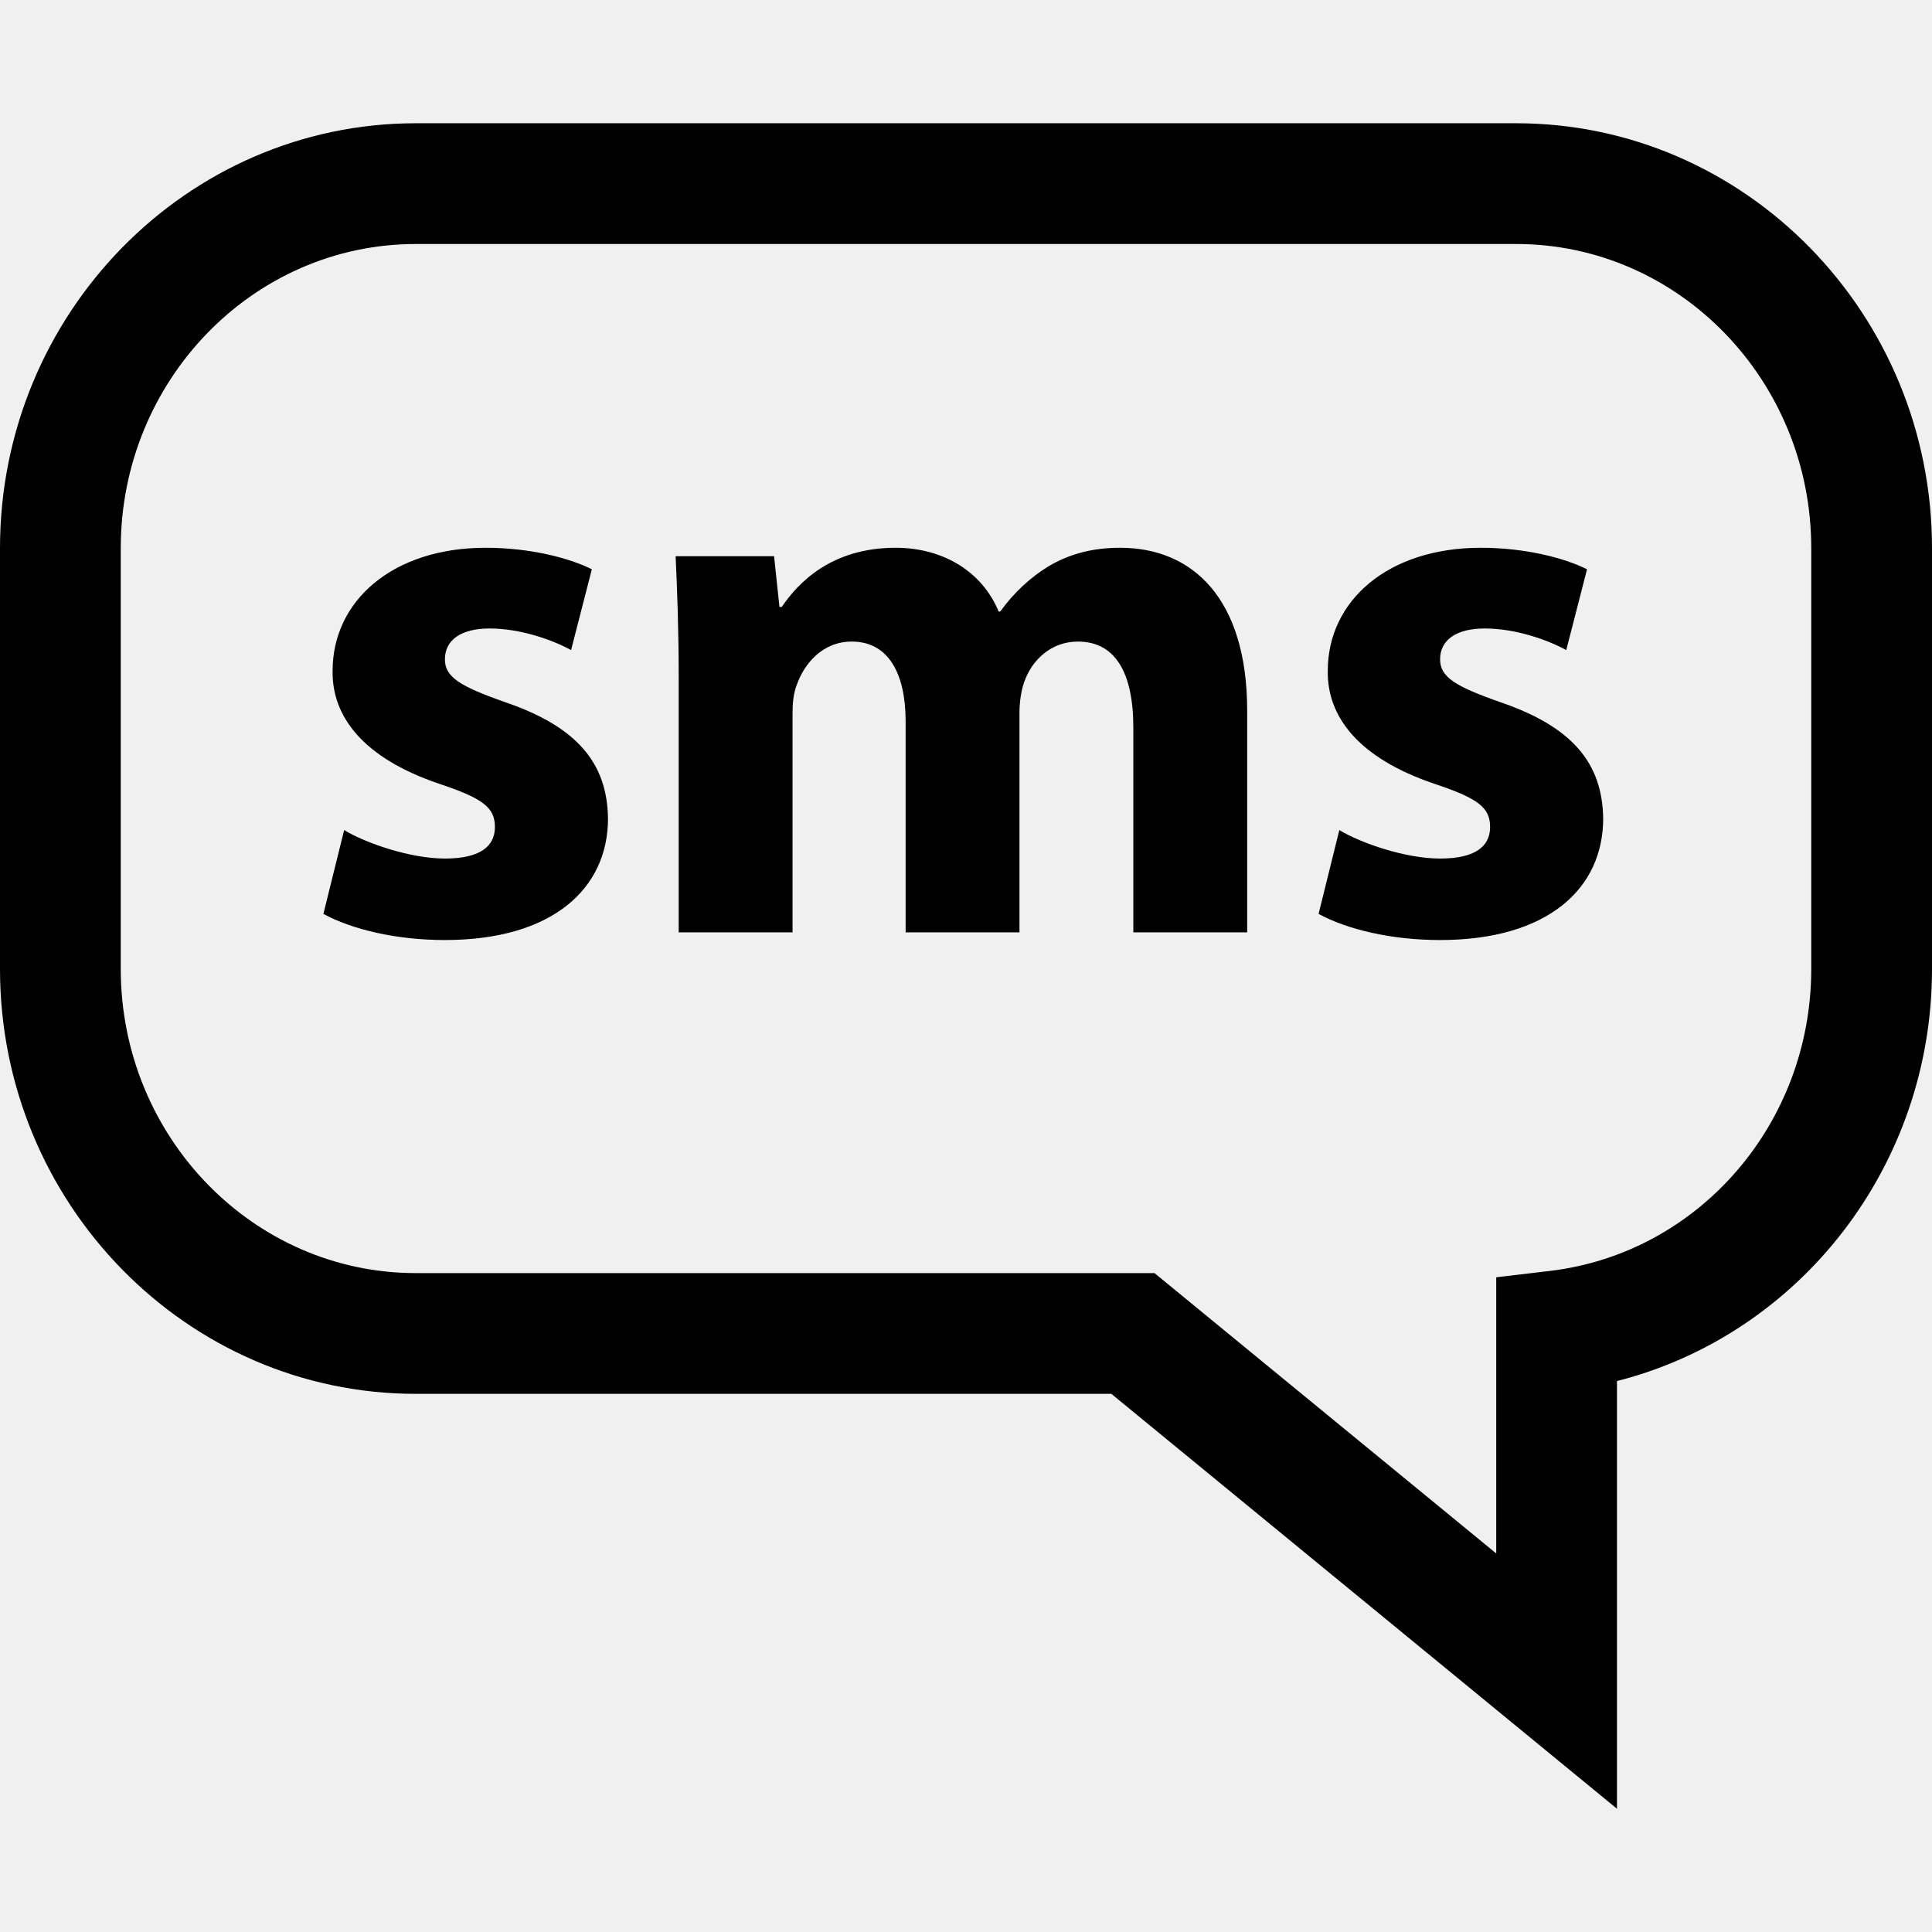
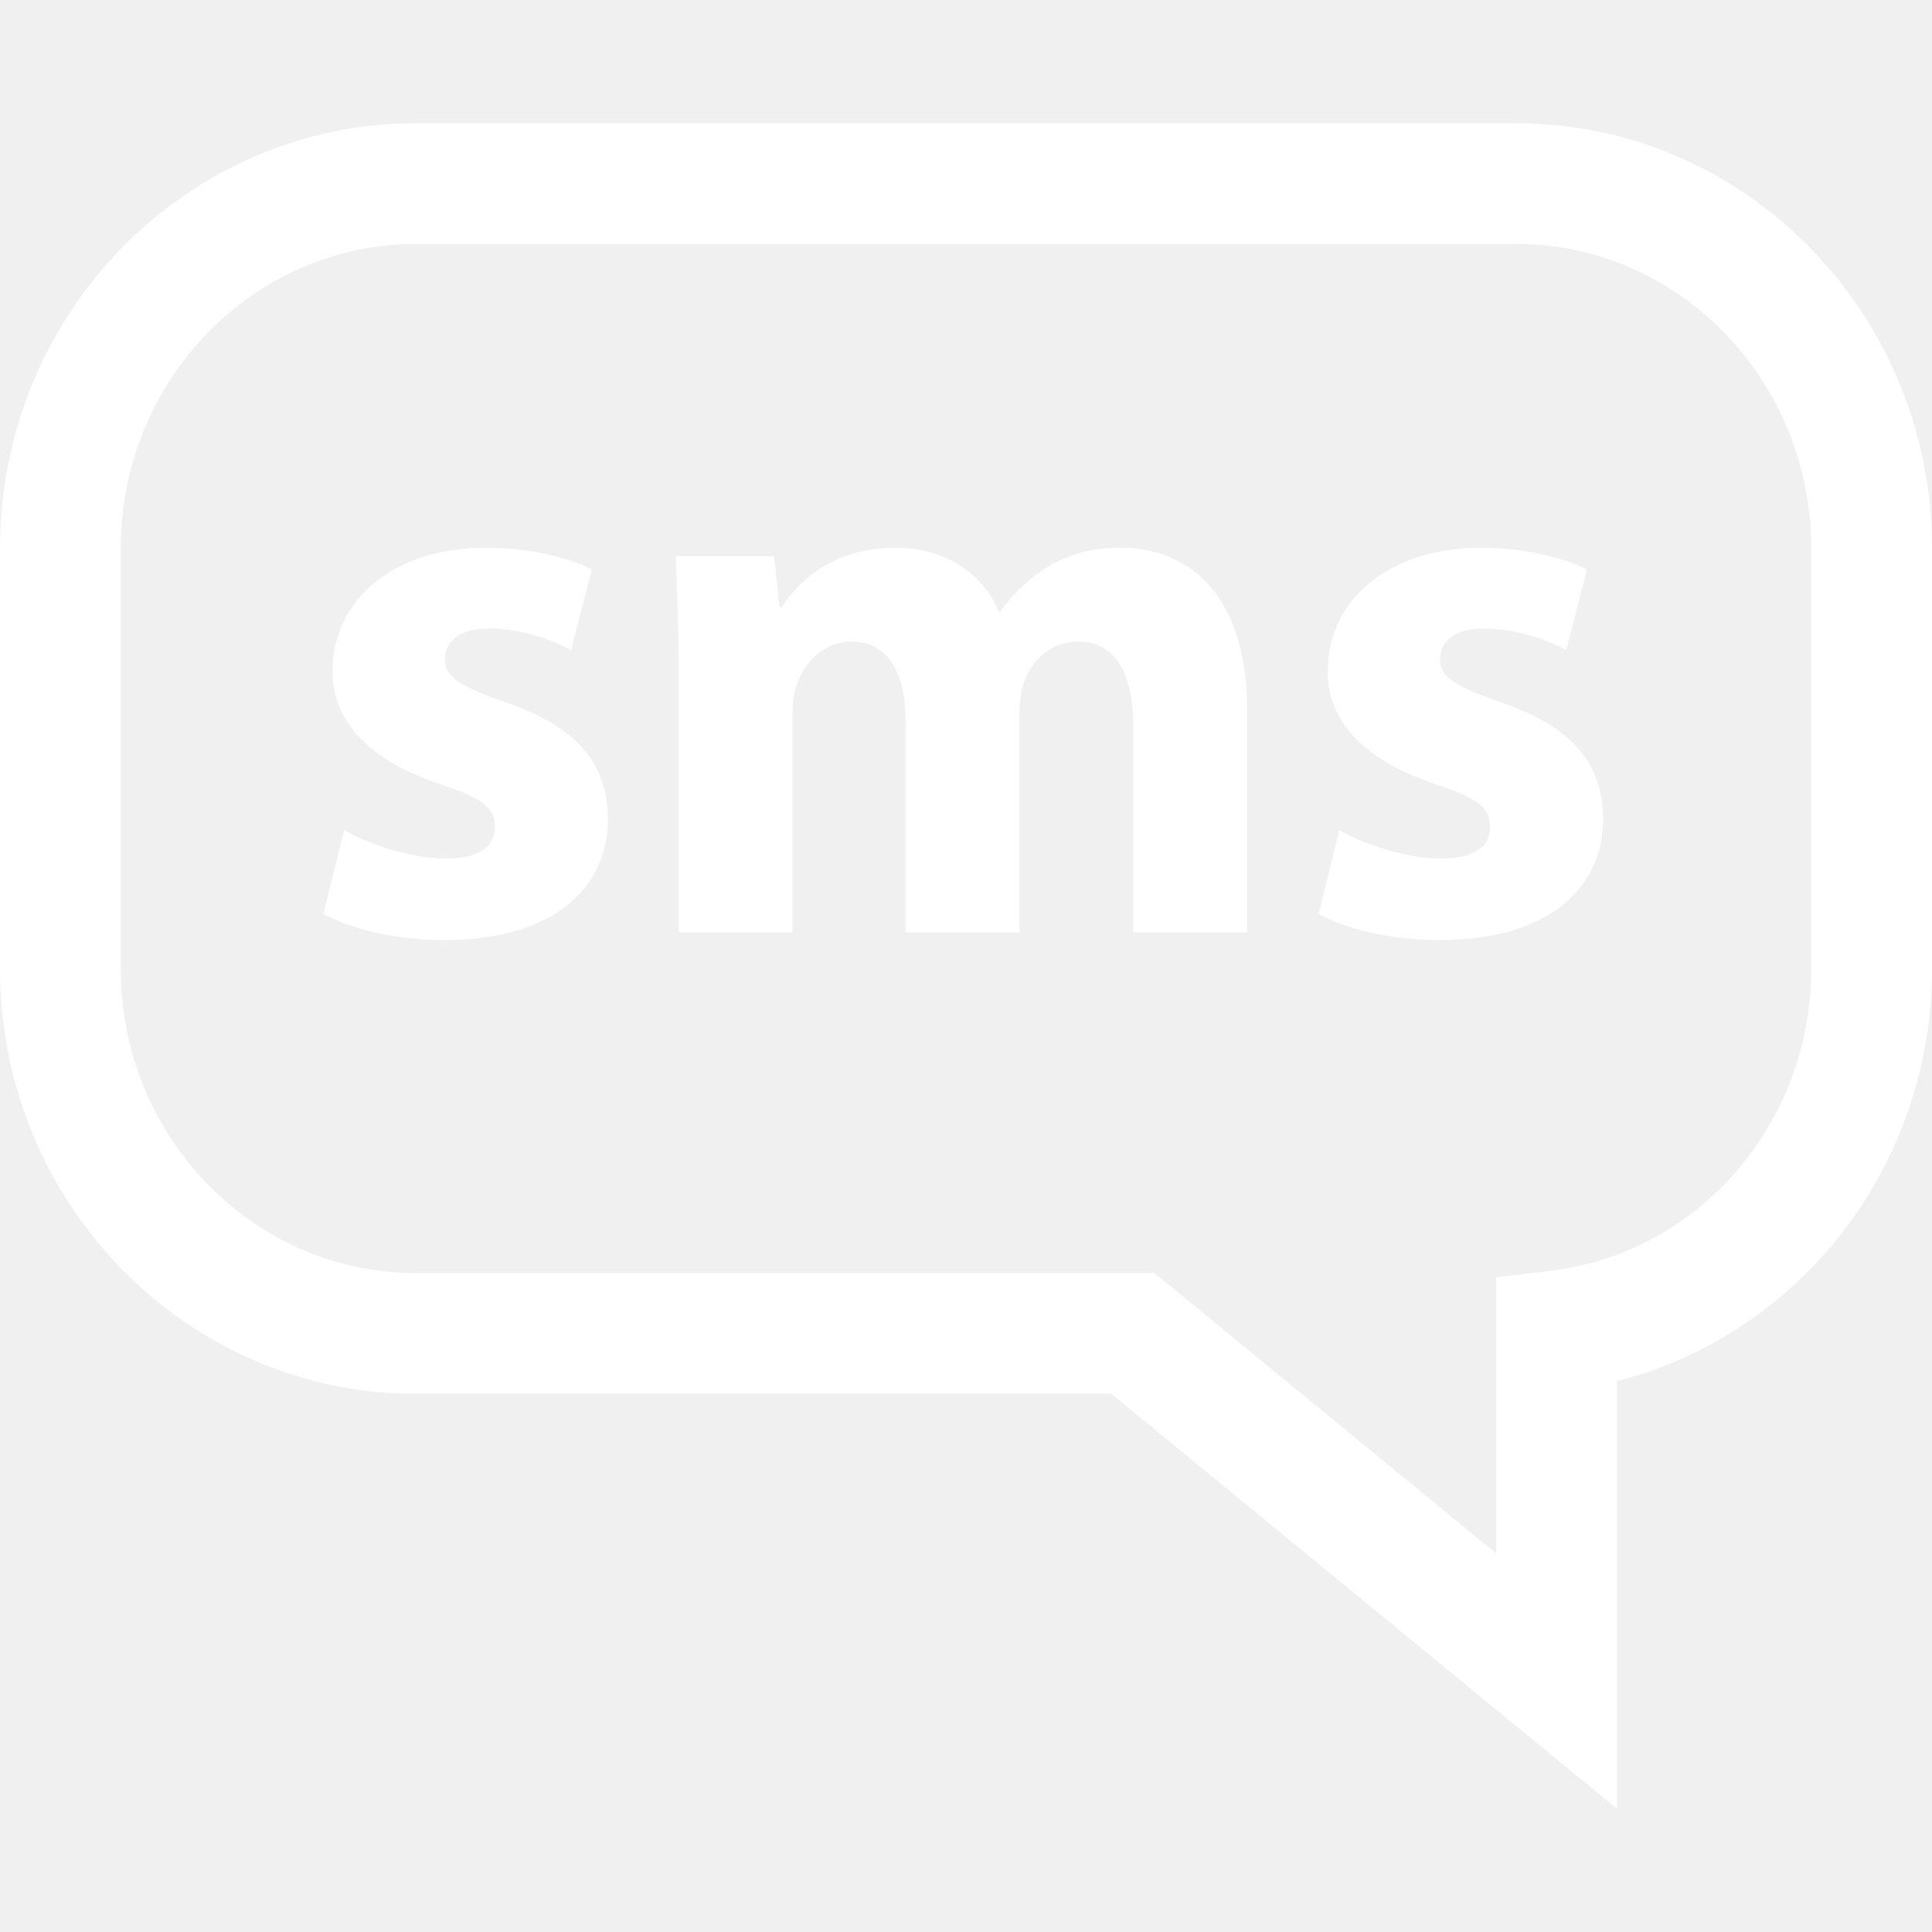
- <svg xmlns="http://www.w3.org/2000/svg" version="1.1" id="Capa_1" x="0px" y="0px" viewBox="0 0 490 490" style="enable-background:new 0 0 490 490;" xml:space="preserve">
+ <svg xmlns="http://www.w3.org/2000/svg" version="1.1" id="Capa_1" x="0px" y="0px" viewBox="0 0 490 490" style="enable-background:new 0 0 490 490;" xml:space="preserve" fill="#ffffff">
  <g>
    <g>
      <path d="M410.103,458.74L281.861,353.511H105.453C47.313,353.511,0,305.166,0,245.755V139.016    C0,79.606,47.313,31.26,105.453,31.26h279.094C442.687,31.26,490,79.606,490,139.016v106.739    c0,49.99-33.511,92.697-79.897,104.511V458.74z M105.453,61.886c-41.257,0-74.828,34.603-74.828,77.131v106.739    c0,42.528,33.571,77.131,74.828,77.131h187.354l86.671,71.104v-70.043l13.518-1.6c37.848-4.456,66.379-37.384,66.379-76.592    V139.016c0-42.528-33.571-77.131-74.828-77.131H105.453z" />
    </g>
    <g>
      <path d="M87.284,210.524c5.458,3.32,16.778,7.223,25.556,7.223c8.972,0,12.681-3.125,12.681-8c0-4.89-2.931-7.223-14.041-10.931    c-19.709-6.639-27.32-17.361-27.126-28.681c0-17.75,15.223-31.208,38.82-31.208c11.125,0,21.085,2.527,26.931,5.458l-5.264,20.486    c-4.292-2.348-12.486-5.473-20.681-5.473c-7.223,0-11.32,2.931-11.32,7.806c0,4.486,3.708,6.834,15.417,10.931    c18.139,6.236,25.75,15.417,25.945,29.459c0,17.75-14.042,30.819-41.362,30.819c-12.486,0-23.612-2.722-30.819-6.624    L87.284,210.524z" />
      <path d="M172.131,171.496c0-11.888-0.389-22.042-0.778-30.431h24.973l1.361,12.875h0.583c4.097-6.041,12.486-15.013,28.875-15.013    c12.292,0,22.042,6.236,26.139,16.18h0.389c3.514-4.875,7.806-8.778,12.292-11.499c5.279-3.125,11.125-4.68,18.154-4.68    c18.333,0,32.195,12.875,32.195,41.347v56.196h-28.875V184.58c0-13.862-4.501-21.862-14.056-21.862    c-6.819,0-11.709,4.68-13.653,10.348c-0.778,2.138-1.166,5.264-1.166,7.611v55.792h-28.875V183.01    c0-12.098-4.292-20.292-13.668-20.292c-7.596,0-12.098,5.862-13.847,10.737c-0.972,2.333-1.166,5.069-1.166,7.417v55.598h-28.875    V171.496z" />
      <path d="M339.686,210.524c5.458,3.32,16.778,7.223,25.556,7.223c8.972,0,12.681-3.125,12.681-8c0-4.89-2.931-7.223-14.042-10.931    c-19.709-6.639-27.32-17.361-27.126-28.681c0-17.75,15.223-31.208,38.82-31.208c11.125,0,21.07,2.527,26.931,5.458l-5.264,20.486    c-4.292-2.348-12.486-5.473-20.681-5.473c-7.223,0-11.32,2.931-11.32,7.806c0,4.486,3.708,6.834,15.417,10.931    c18.139,6.236,25.75,15.417,25.945,29.459c0,17.75-14.041,30.819-41.362,30.819c-12.486,0-23.612-2.722-30.819-6.624    L339.686,210.524z" />
    </g>
  </g>
  <g>
</g>
  <g>
</g>
  <g>
</g>
  <g>
</g>
  <g>
</g>
  <g>
</g>
  <g>
</g>
  <g>
</g>
  <g>
</g>
  <g>
</g>
  <g>
</g>
  <g>
</g>
  <g>
</g>
  <g>
</g>
  <g>
</g>
</svg>
